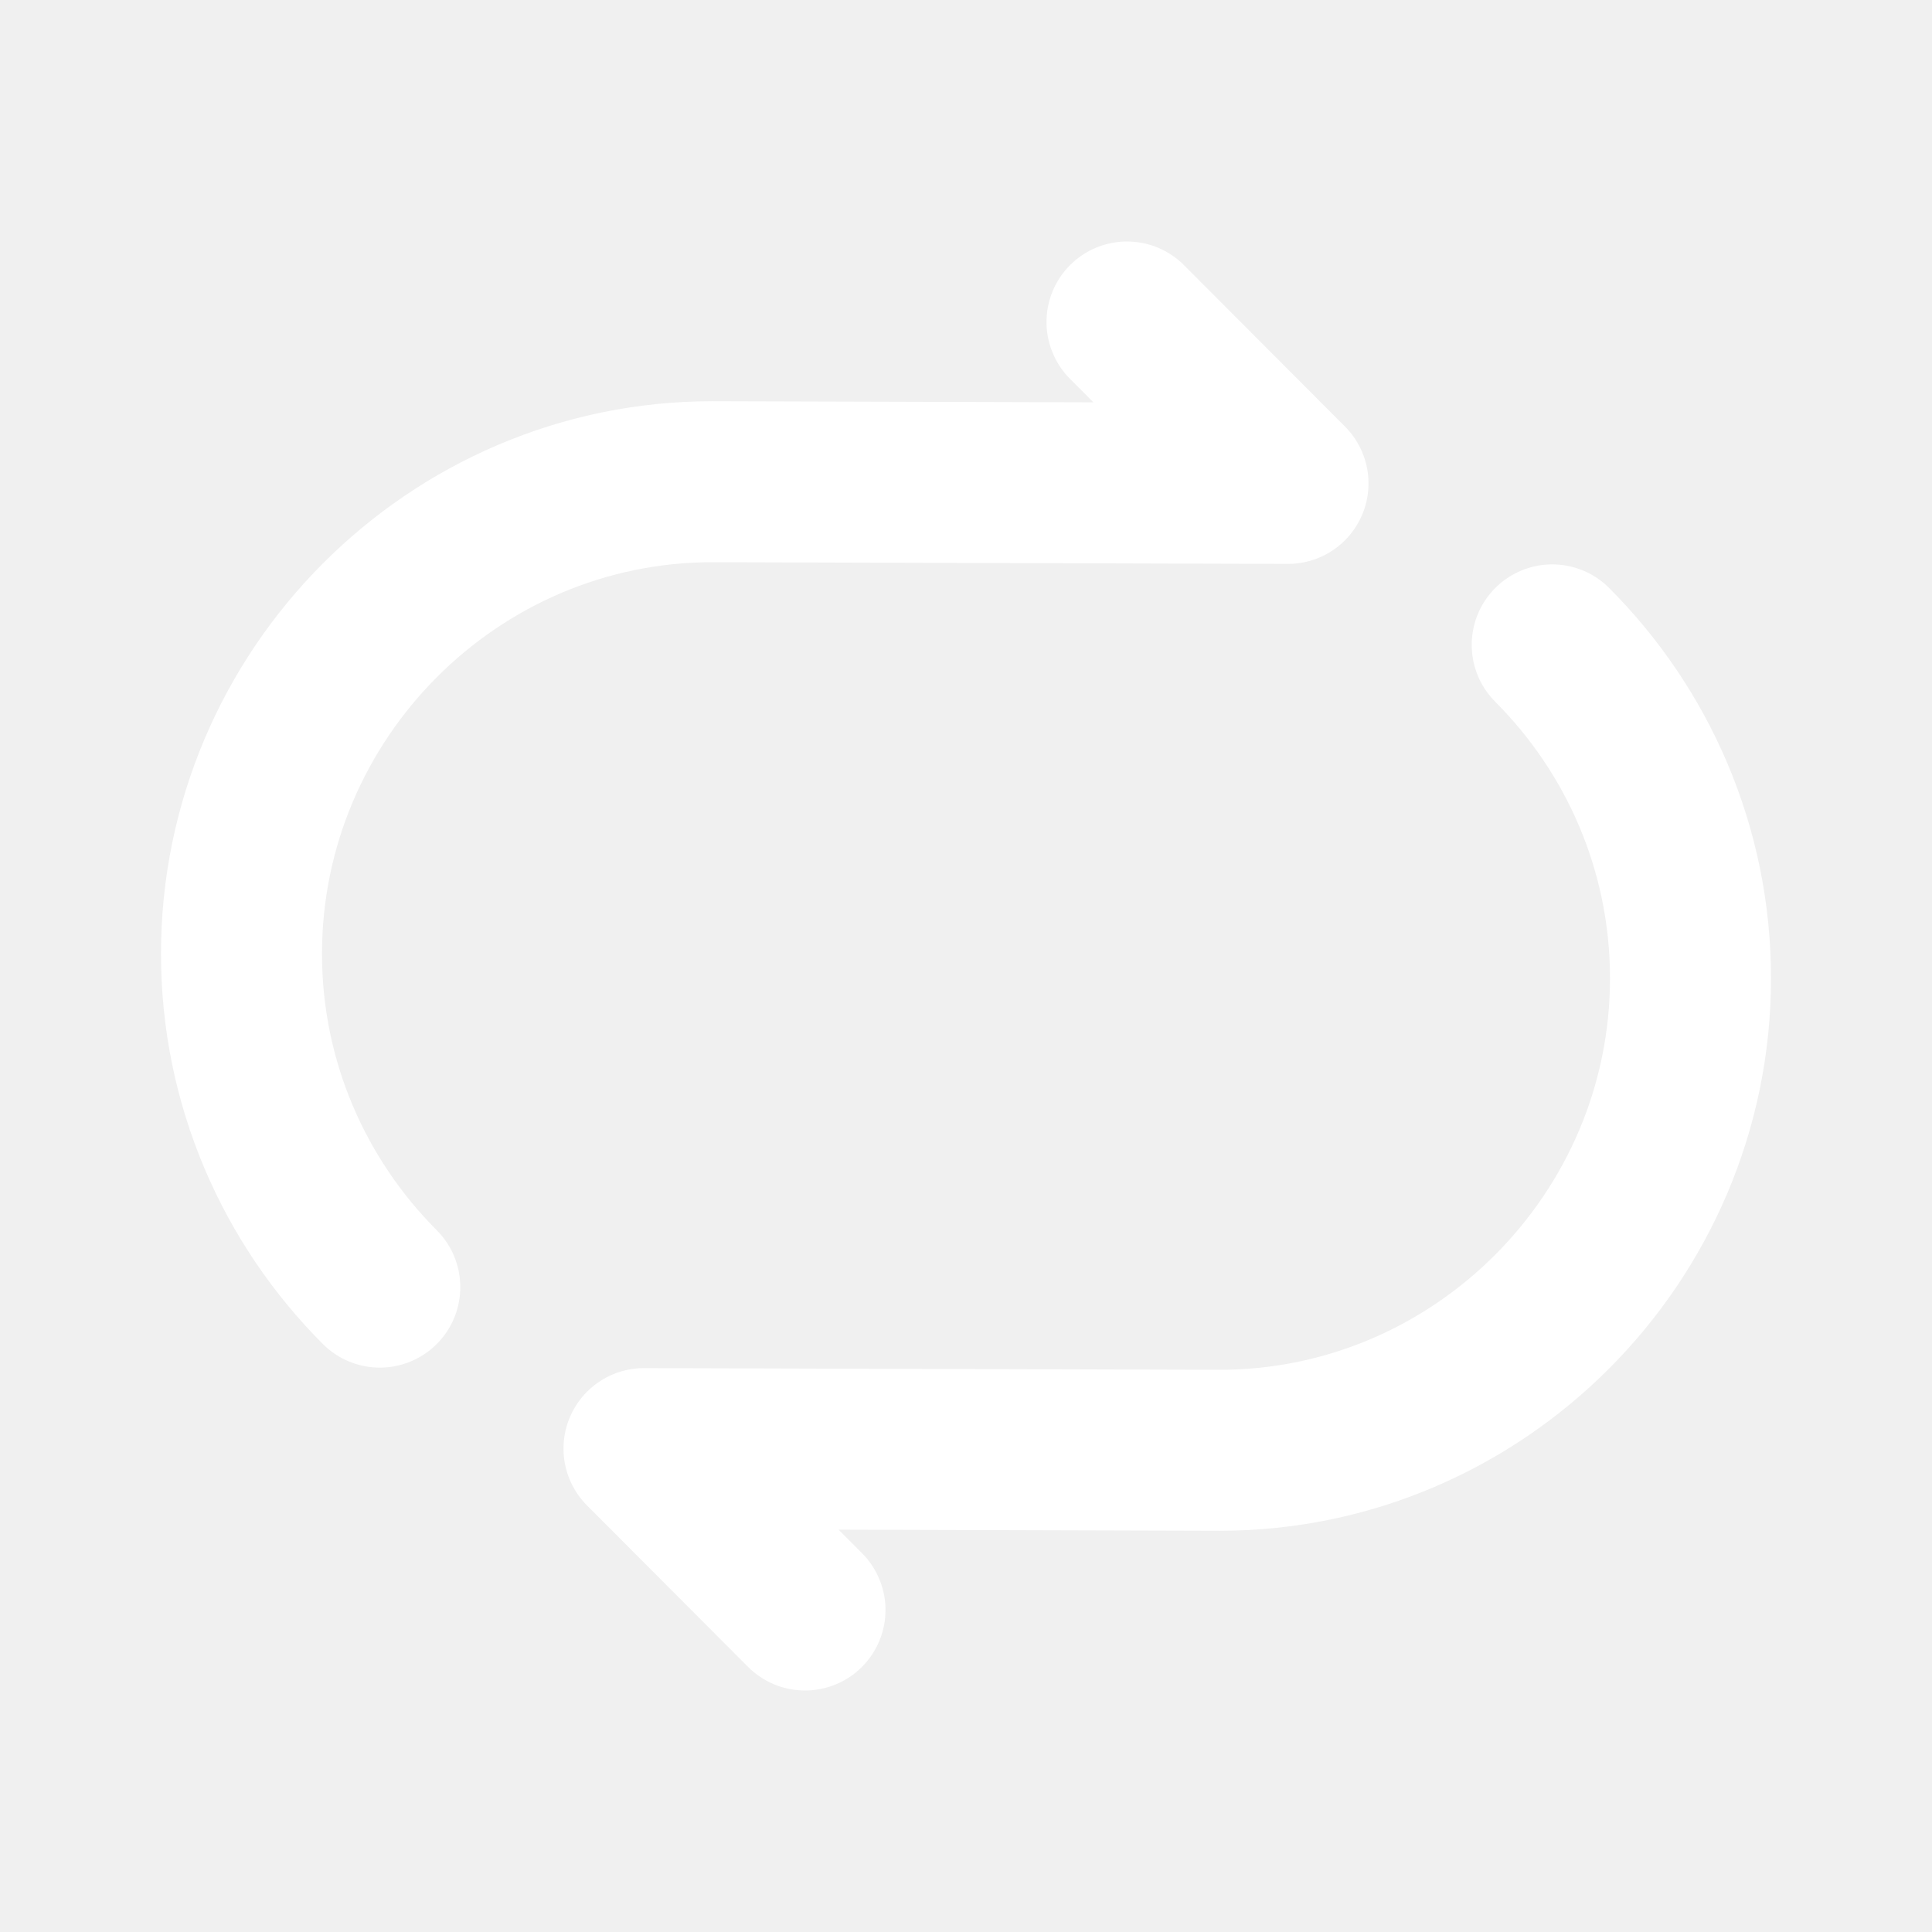
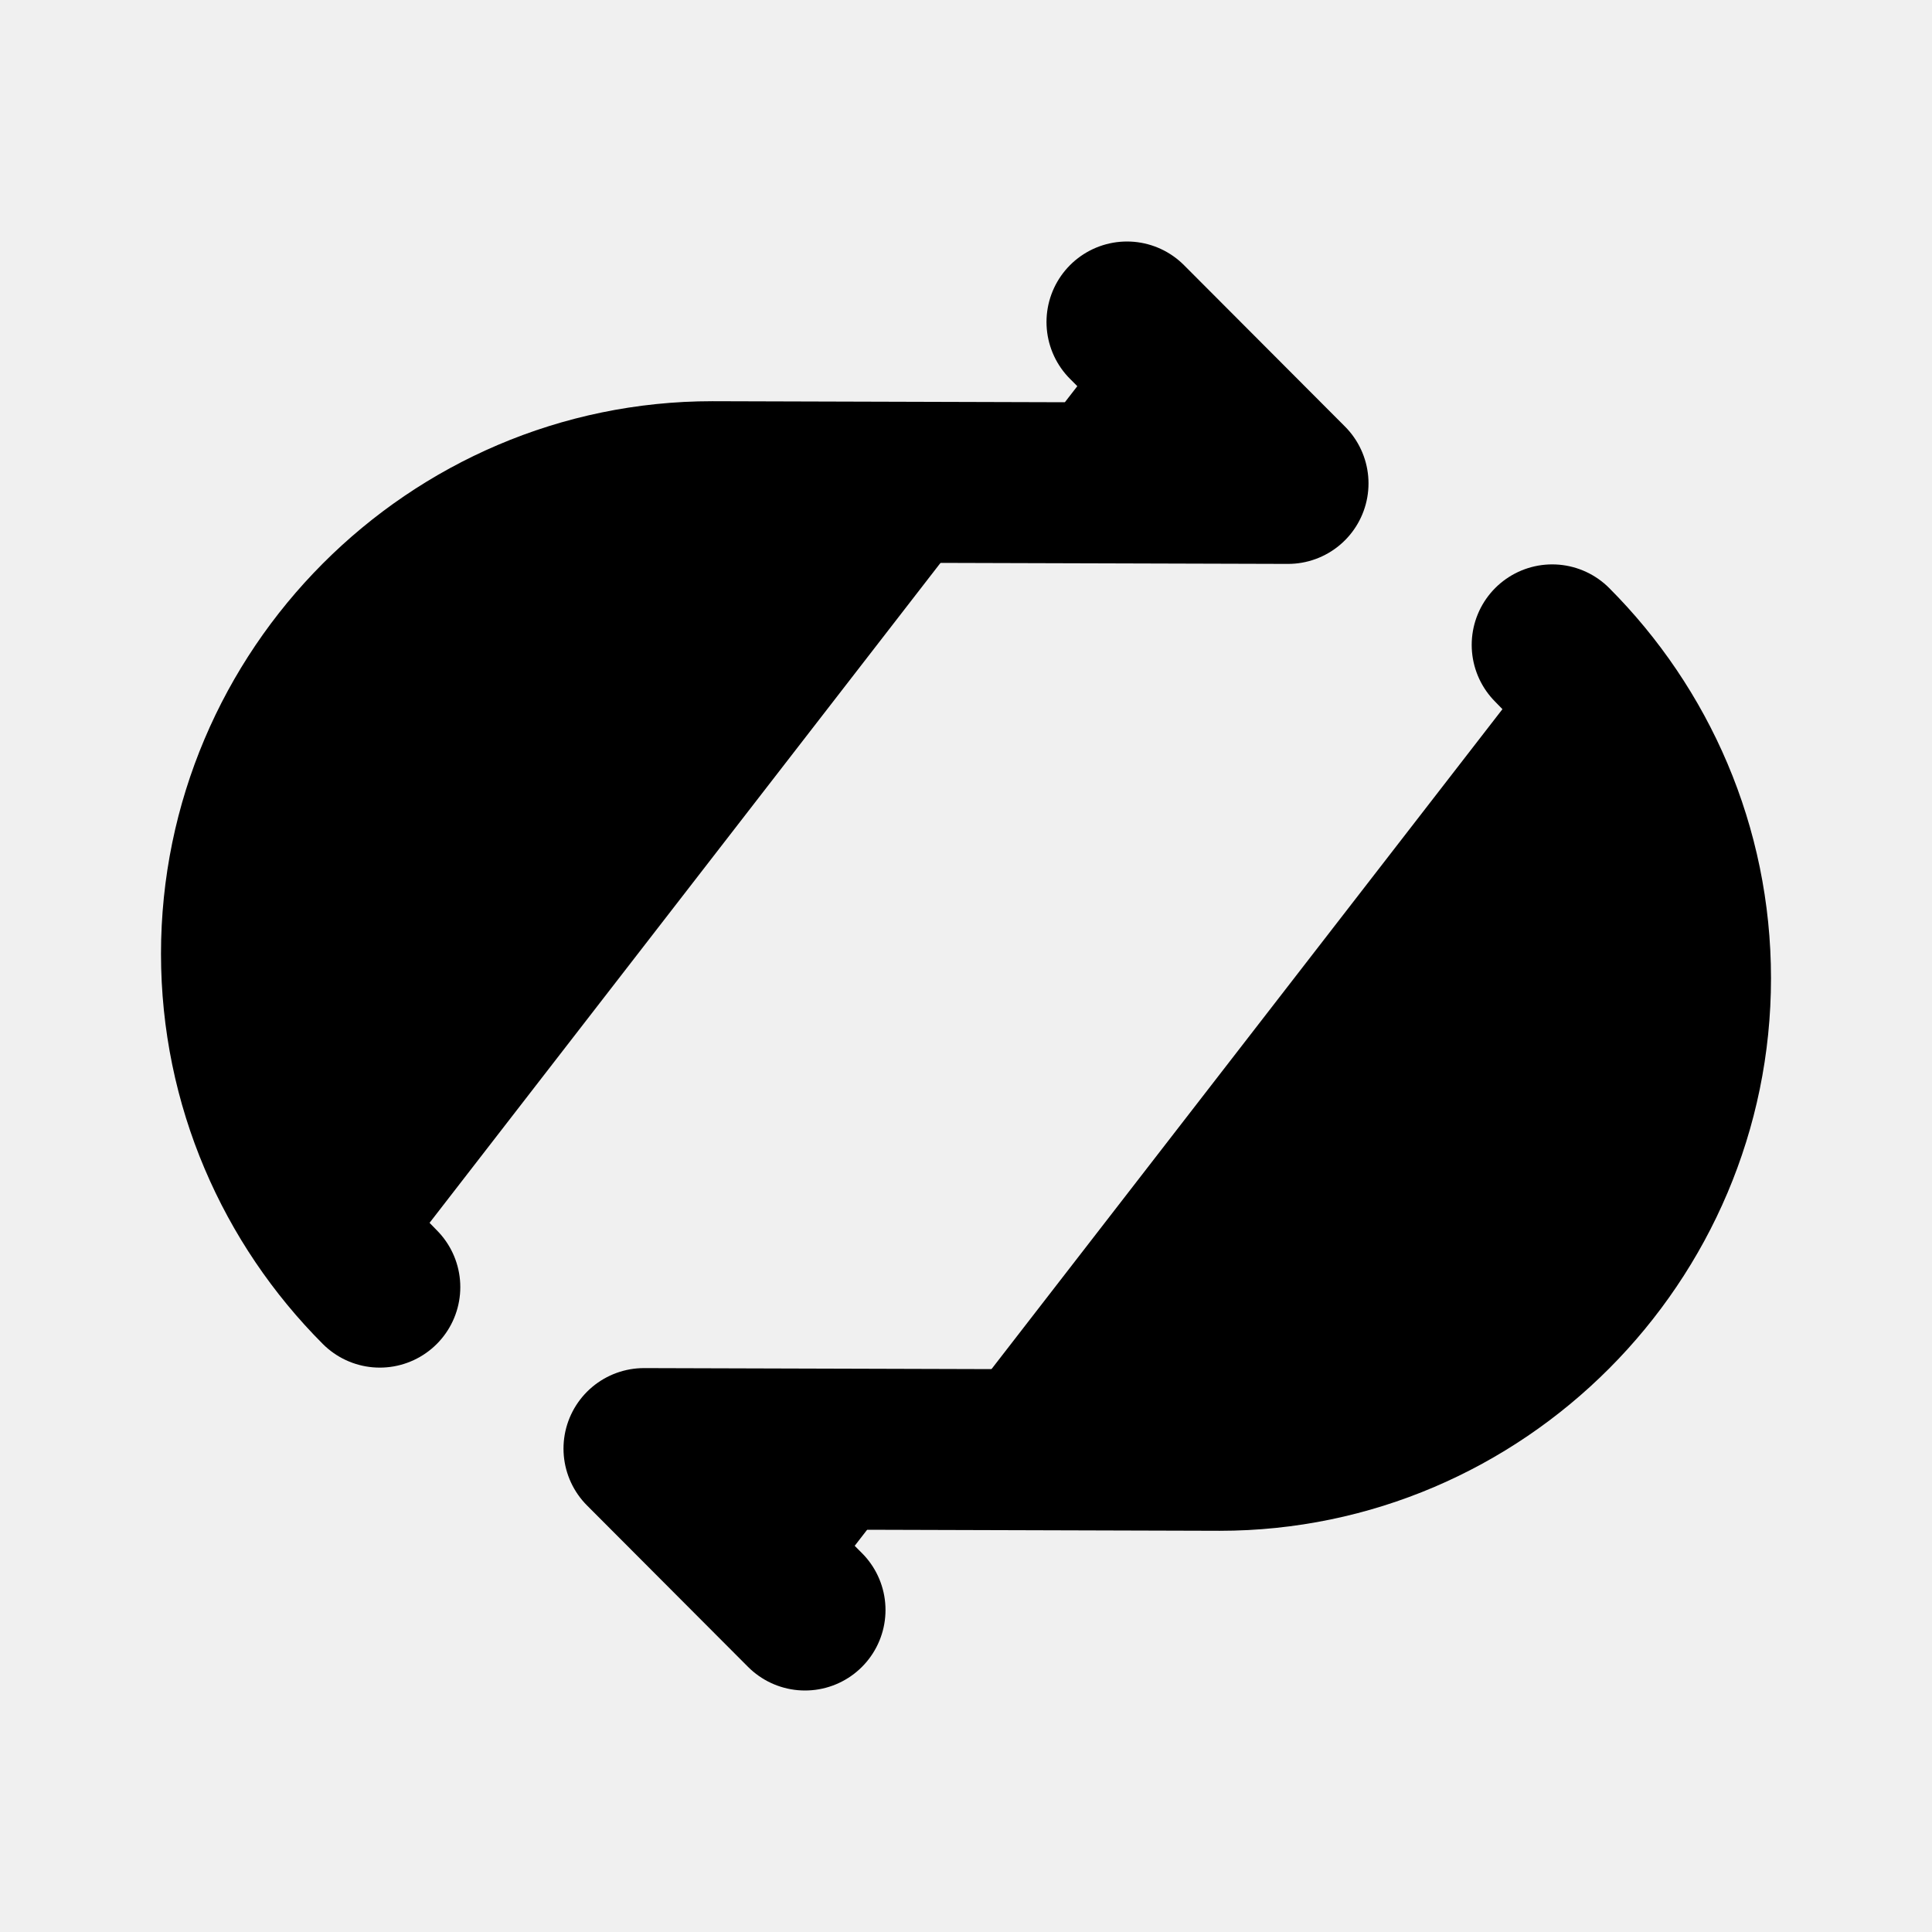
- <svg xmlns="http://www.w3.org/2000/svg" width="24" height="24" viewBox="0 0 24 24" fill="none">
-   <path d="M14 4L16 6.005L8.849 5.984C5.632 5.984 3 8.623 3 11.848V11.848C3 13.461 3.658 14.927 4.718 15.989" stroke="white" stroke-width="2" stroke-linecap="round" stroke-linejoin="round" />
-   <path d="M10 20L8 17.995L15.151 18.016C18.368 18.016 21 15.377 21 12.152V12.152C21 10.539 20.342 9.073 19.282 8.011" stroke="white" stroke-width="2" stroke-linecap="round" stroke-linejoin="round" />
+ <svg xmlns="http://www.w3.org/2000/svg" width="24" height="24" viewBox="0 0 24 24" fill="#000">
+   <path d="M14 4L16 6.005L8.849 5.984C5.632 5.984 3 8.623 3 11.848V11.848C3 13.461 3.658 14.927 4.718 15.989" stroke="#000" stroke-width="2" stroke-linecap="round" stroke-linejoin="round" />
+   <path d="M10 20L8 17.995L15.151 18.016C18.368 18.016 21 15.377 21 12.152V12.152C21 10.539 20.342 9.073 19.282 8.011" stroke="#000" stroke-width="2" stroke-linecap="round" stroke-linejoin="round" />
</svg>
